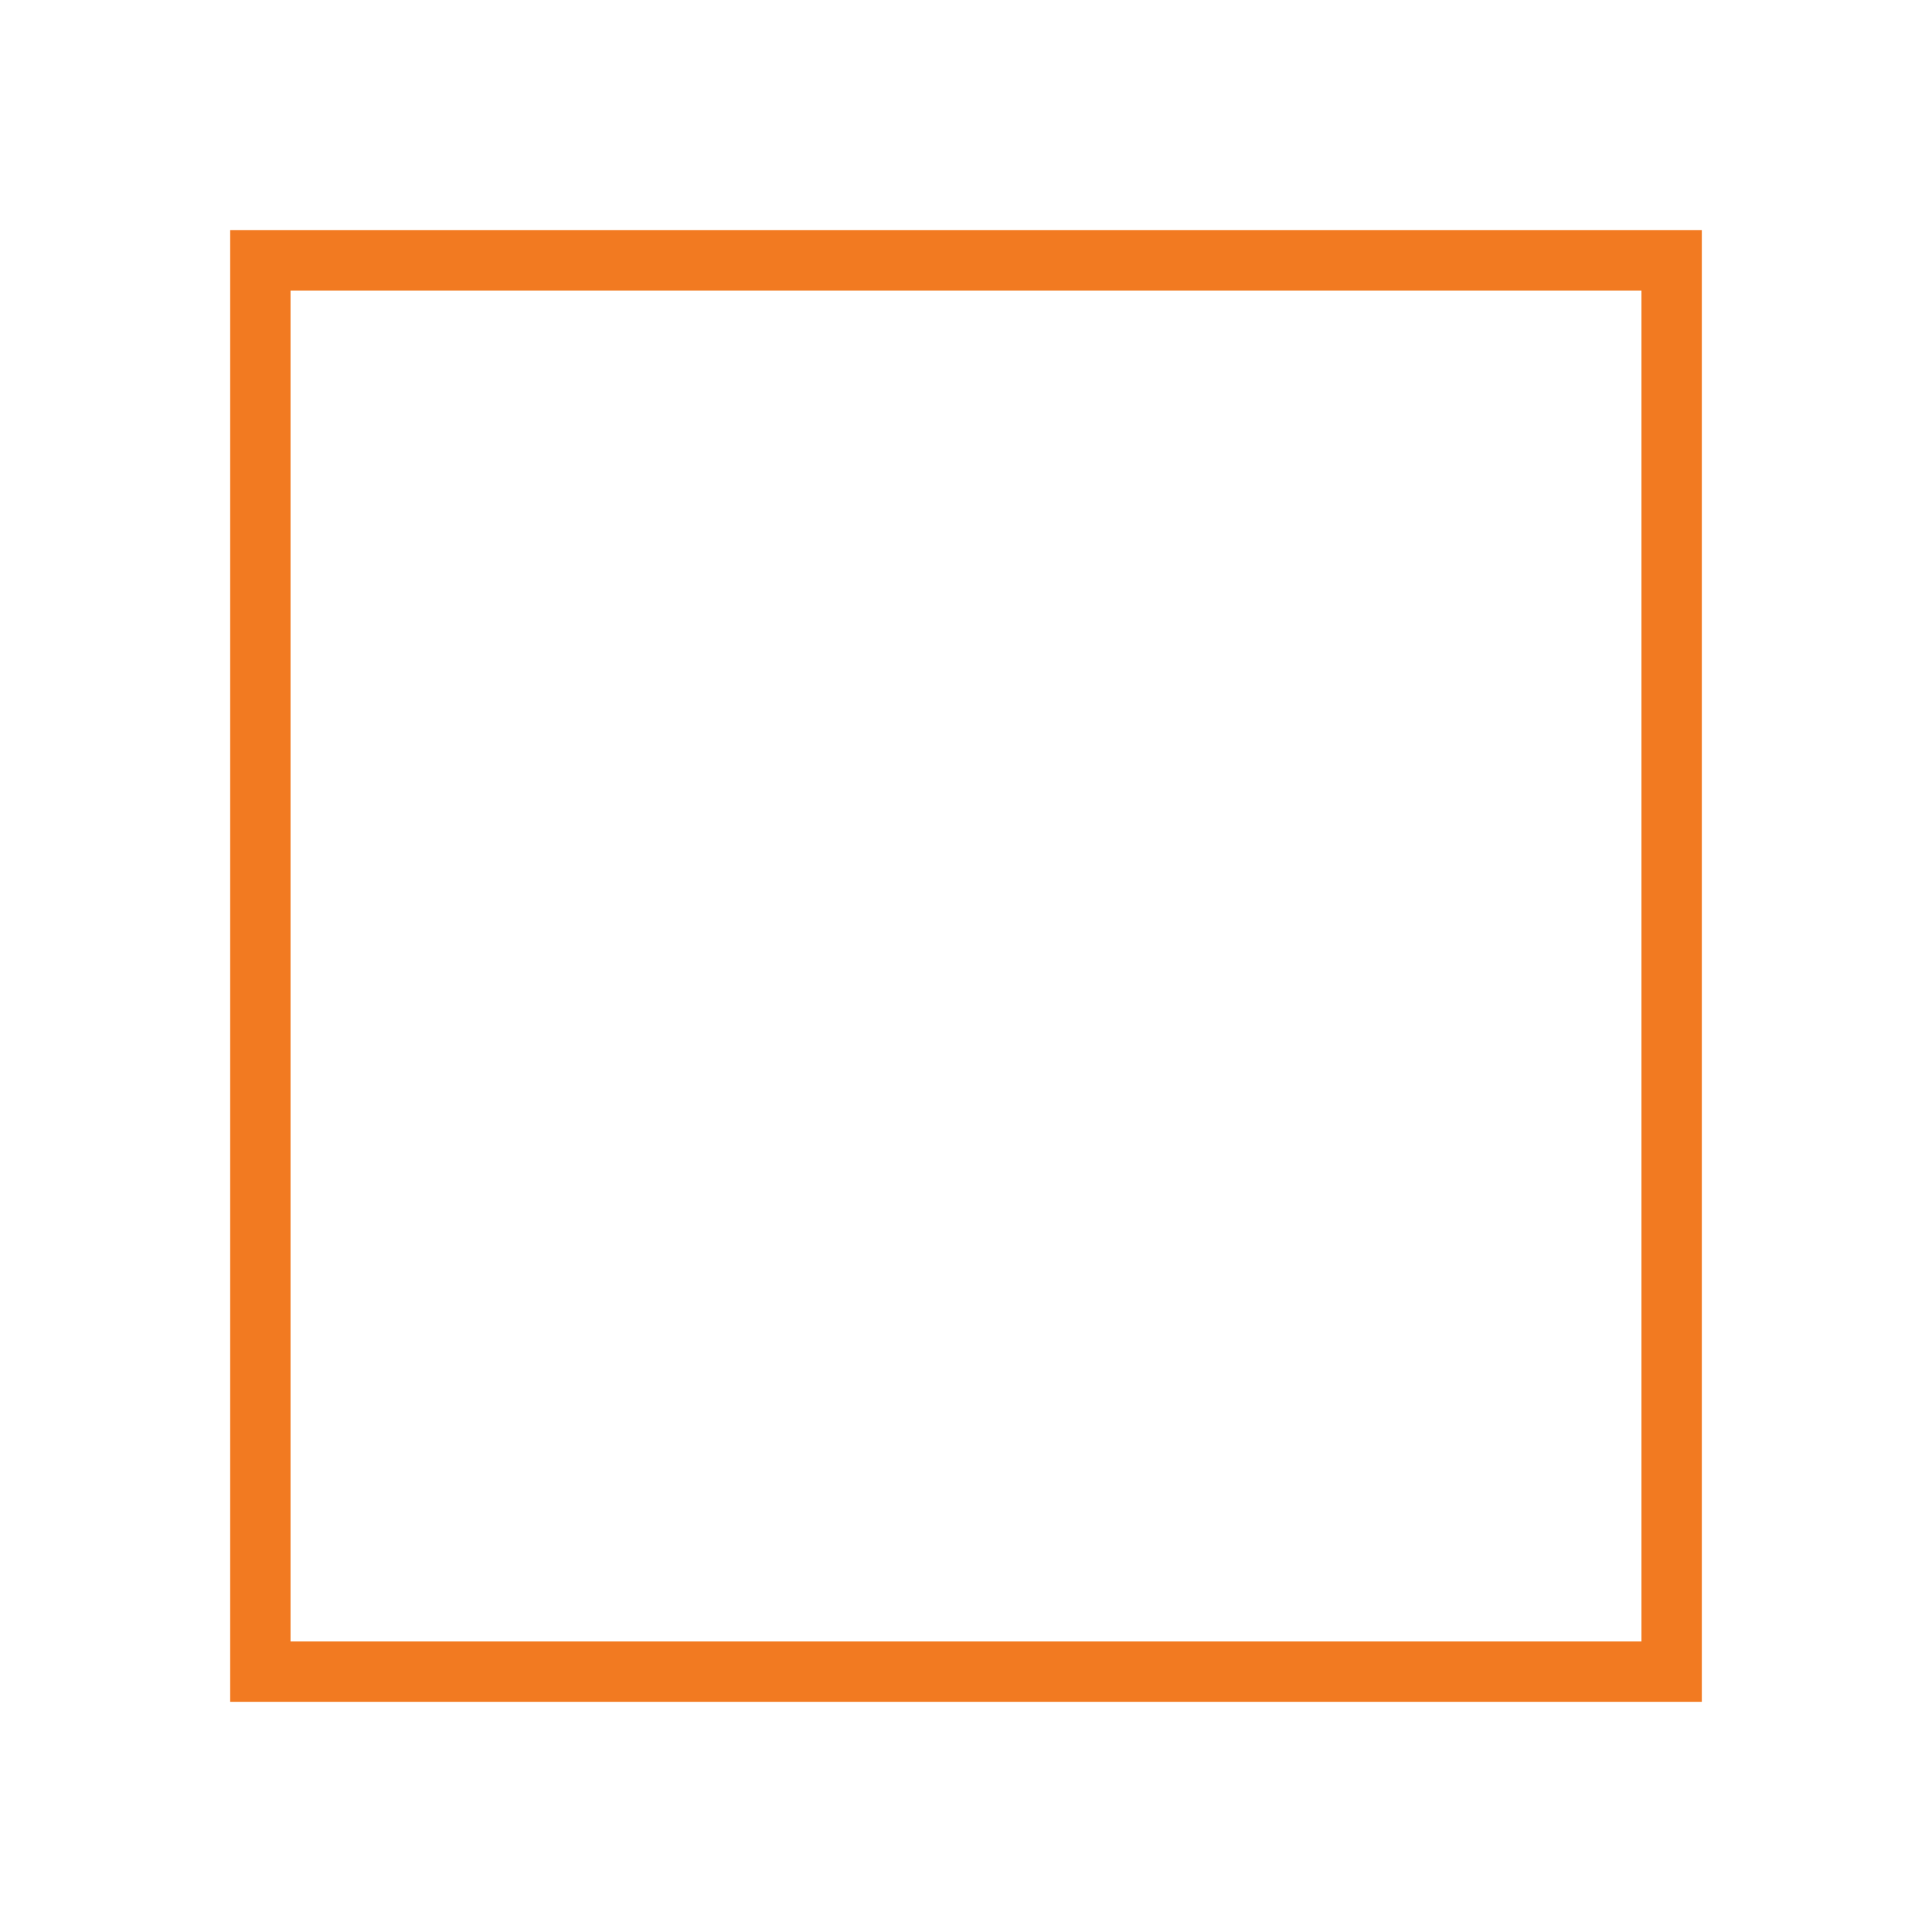
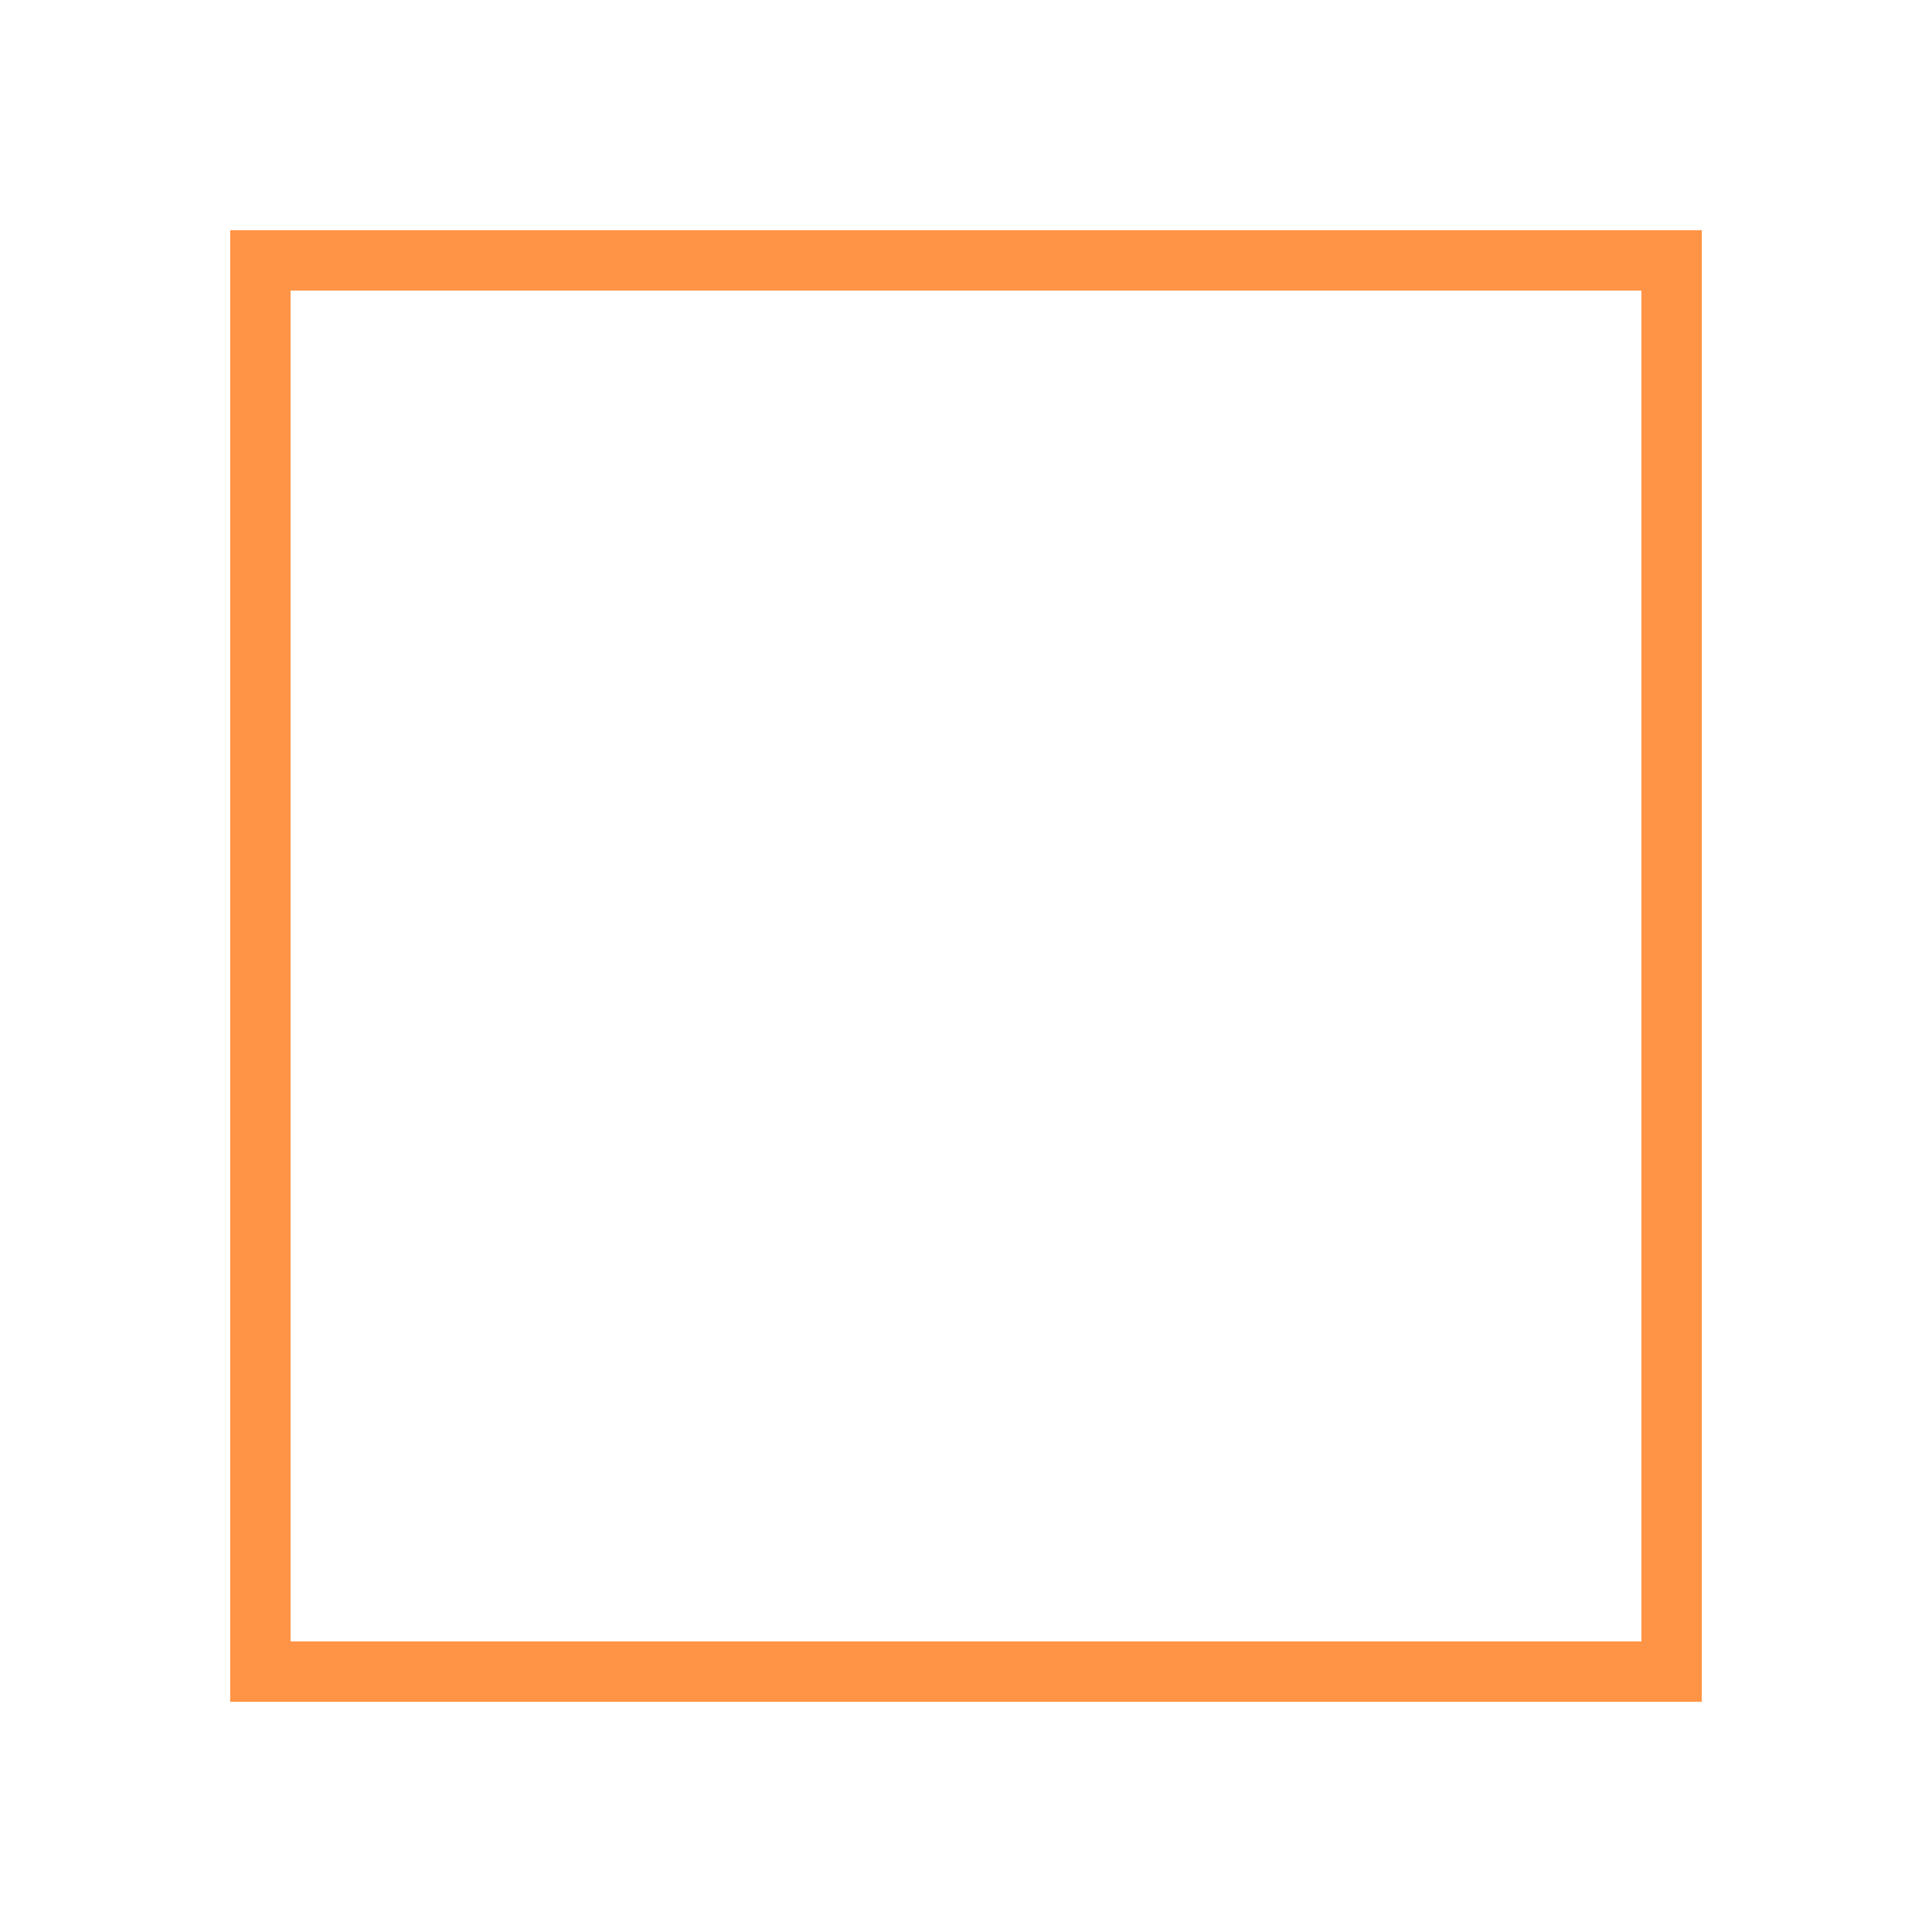
<svg xmlns="http://www.w3.org/2000/svg" viewBox="0 0 1024 1024" width="1024" height="1024">
-   <path d="M122.0,122.0 L902.0,122.0 L902.0,902.0 L122.0,902.0Z M154.0,154.0 L870.0,154.0 L870.0,870.0 L154.0,870.0Z" fill="#F27A21" fill-rule="evenodd" />
+   <path d="M122.0,122.0 L902.0,122.0 L902.0,902.0 L122.0,902.0Z M154.0,154.0 L870.0,154.0 L870.0,870.0 L154.0,870.0Z" fill="#FF9447" fill-rule="evenodd" />
</svg>
